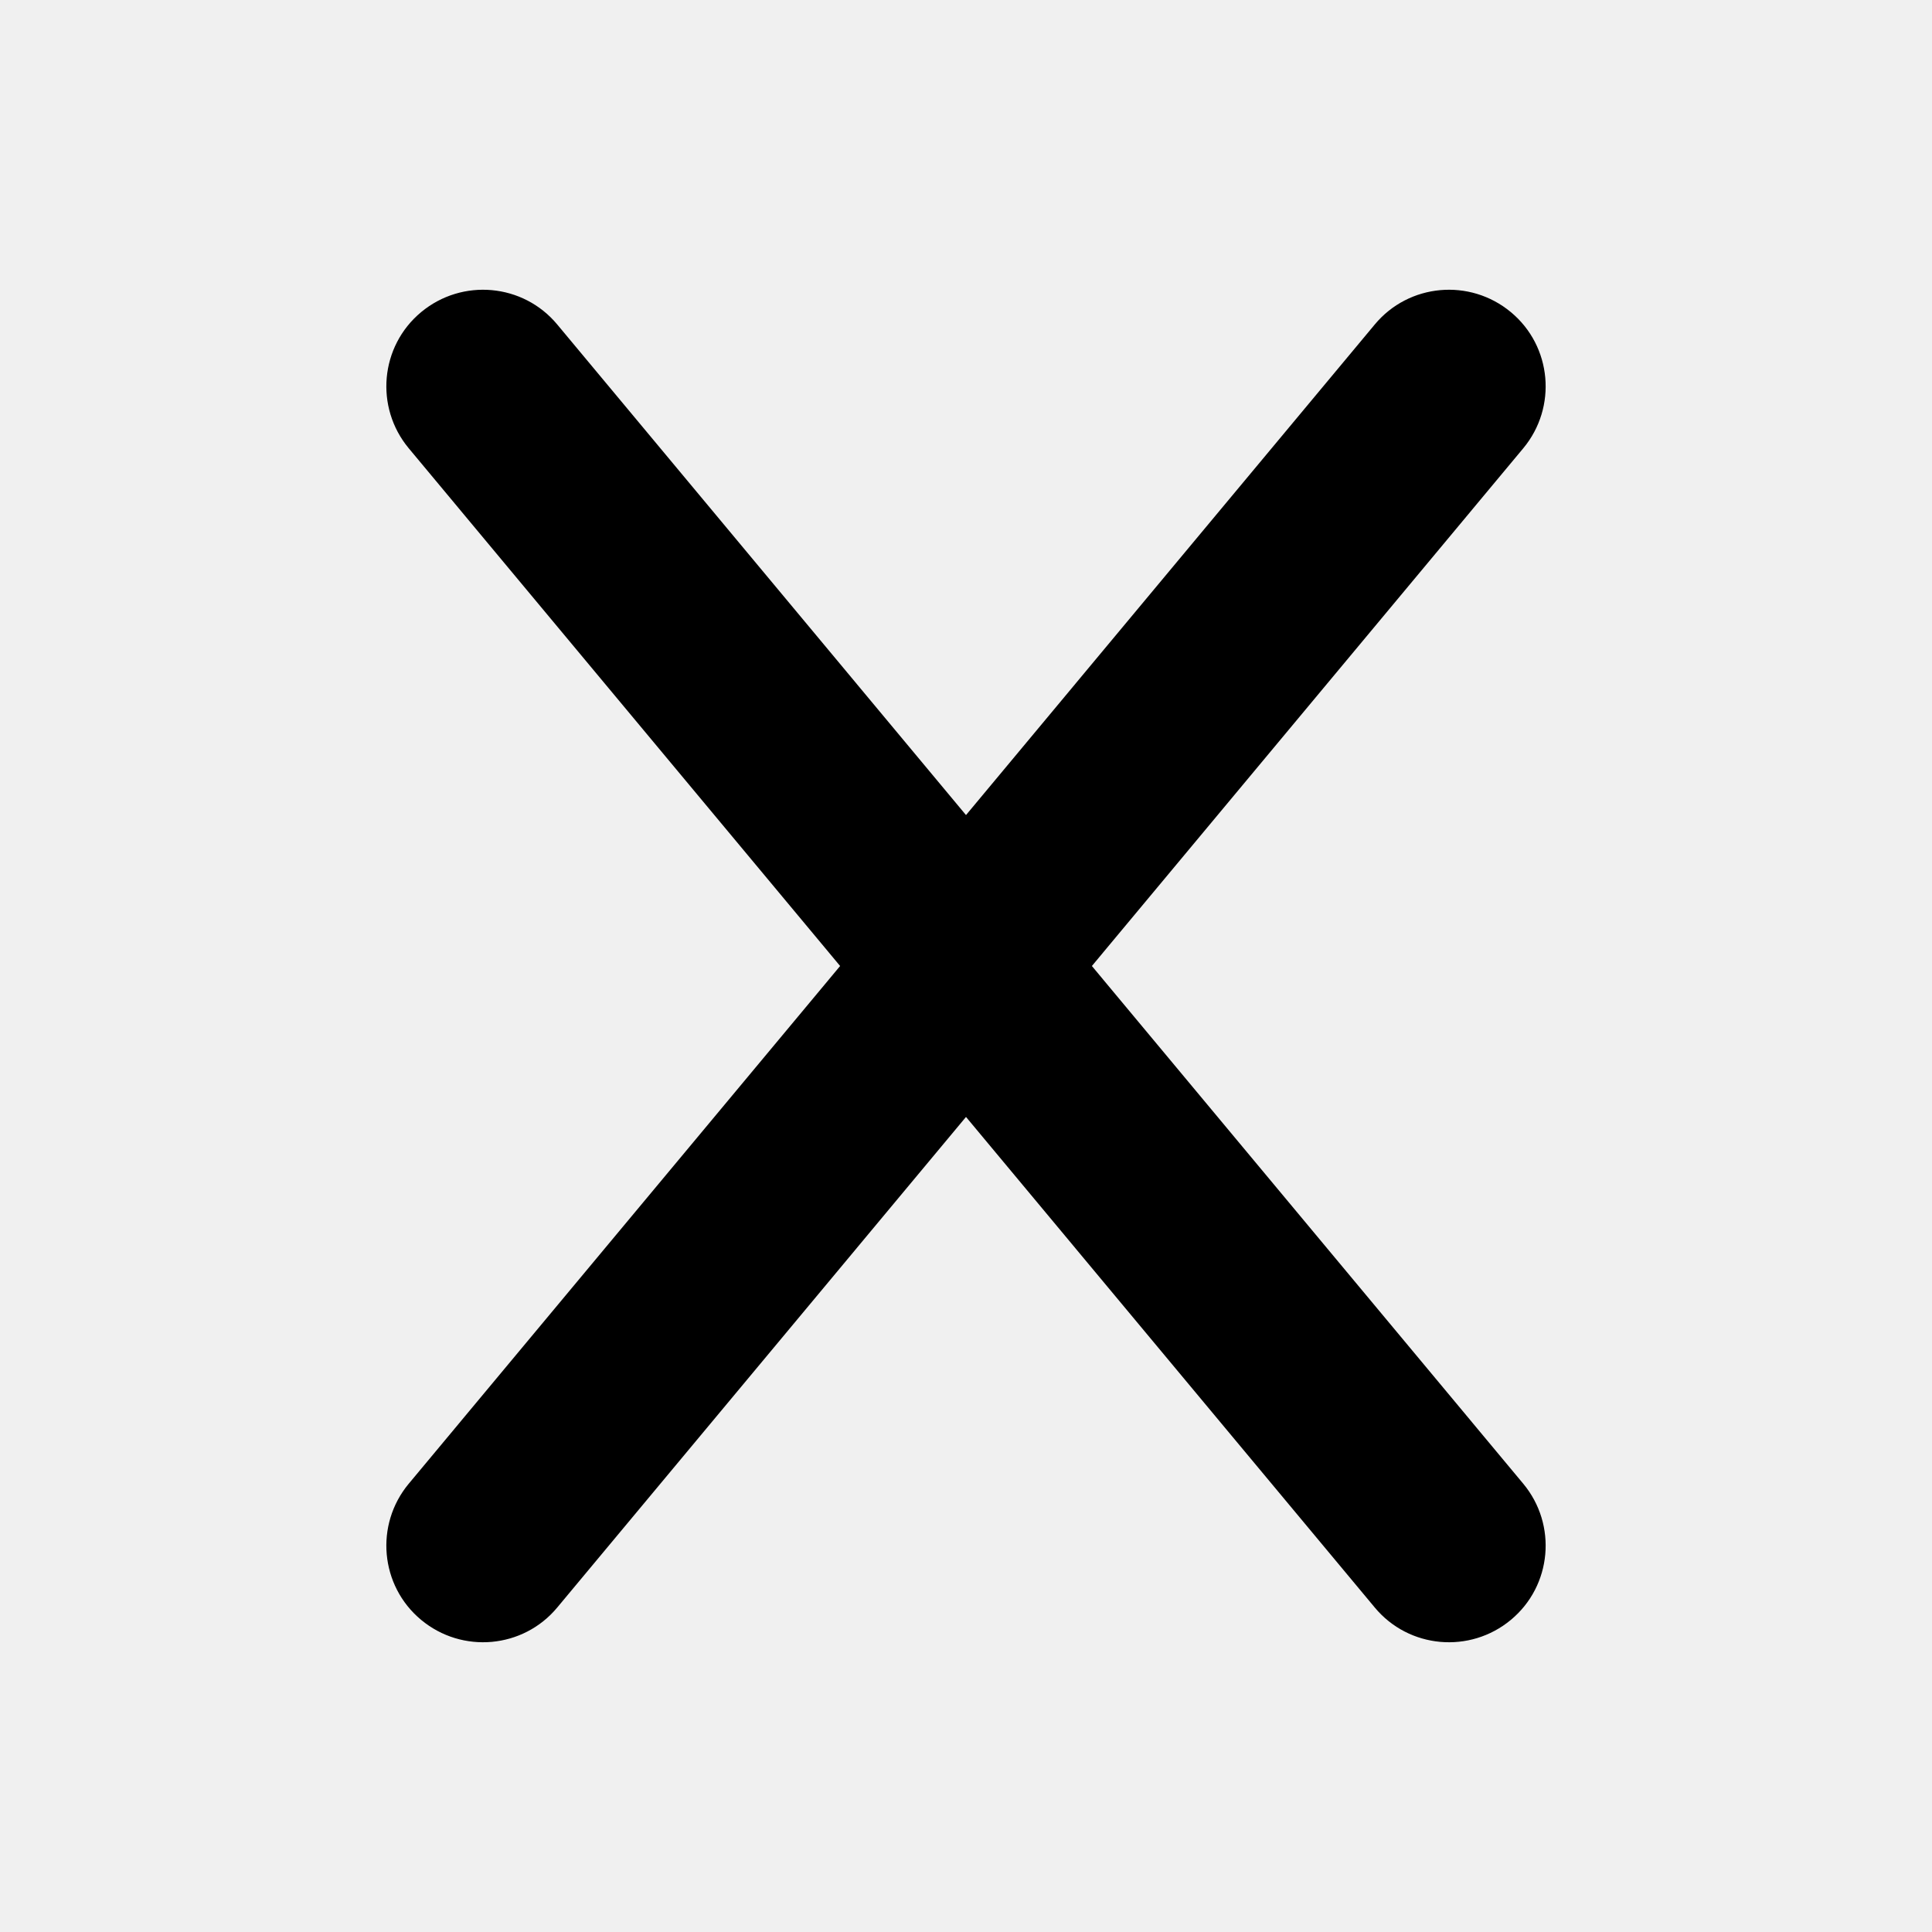
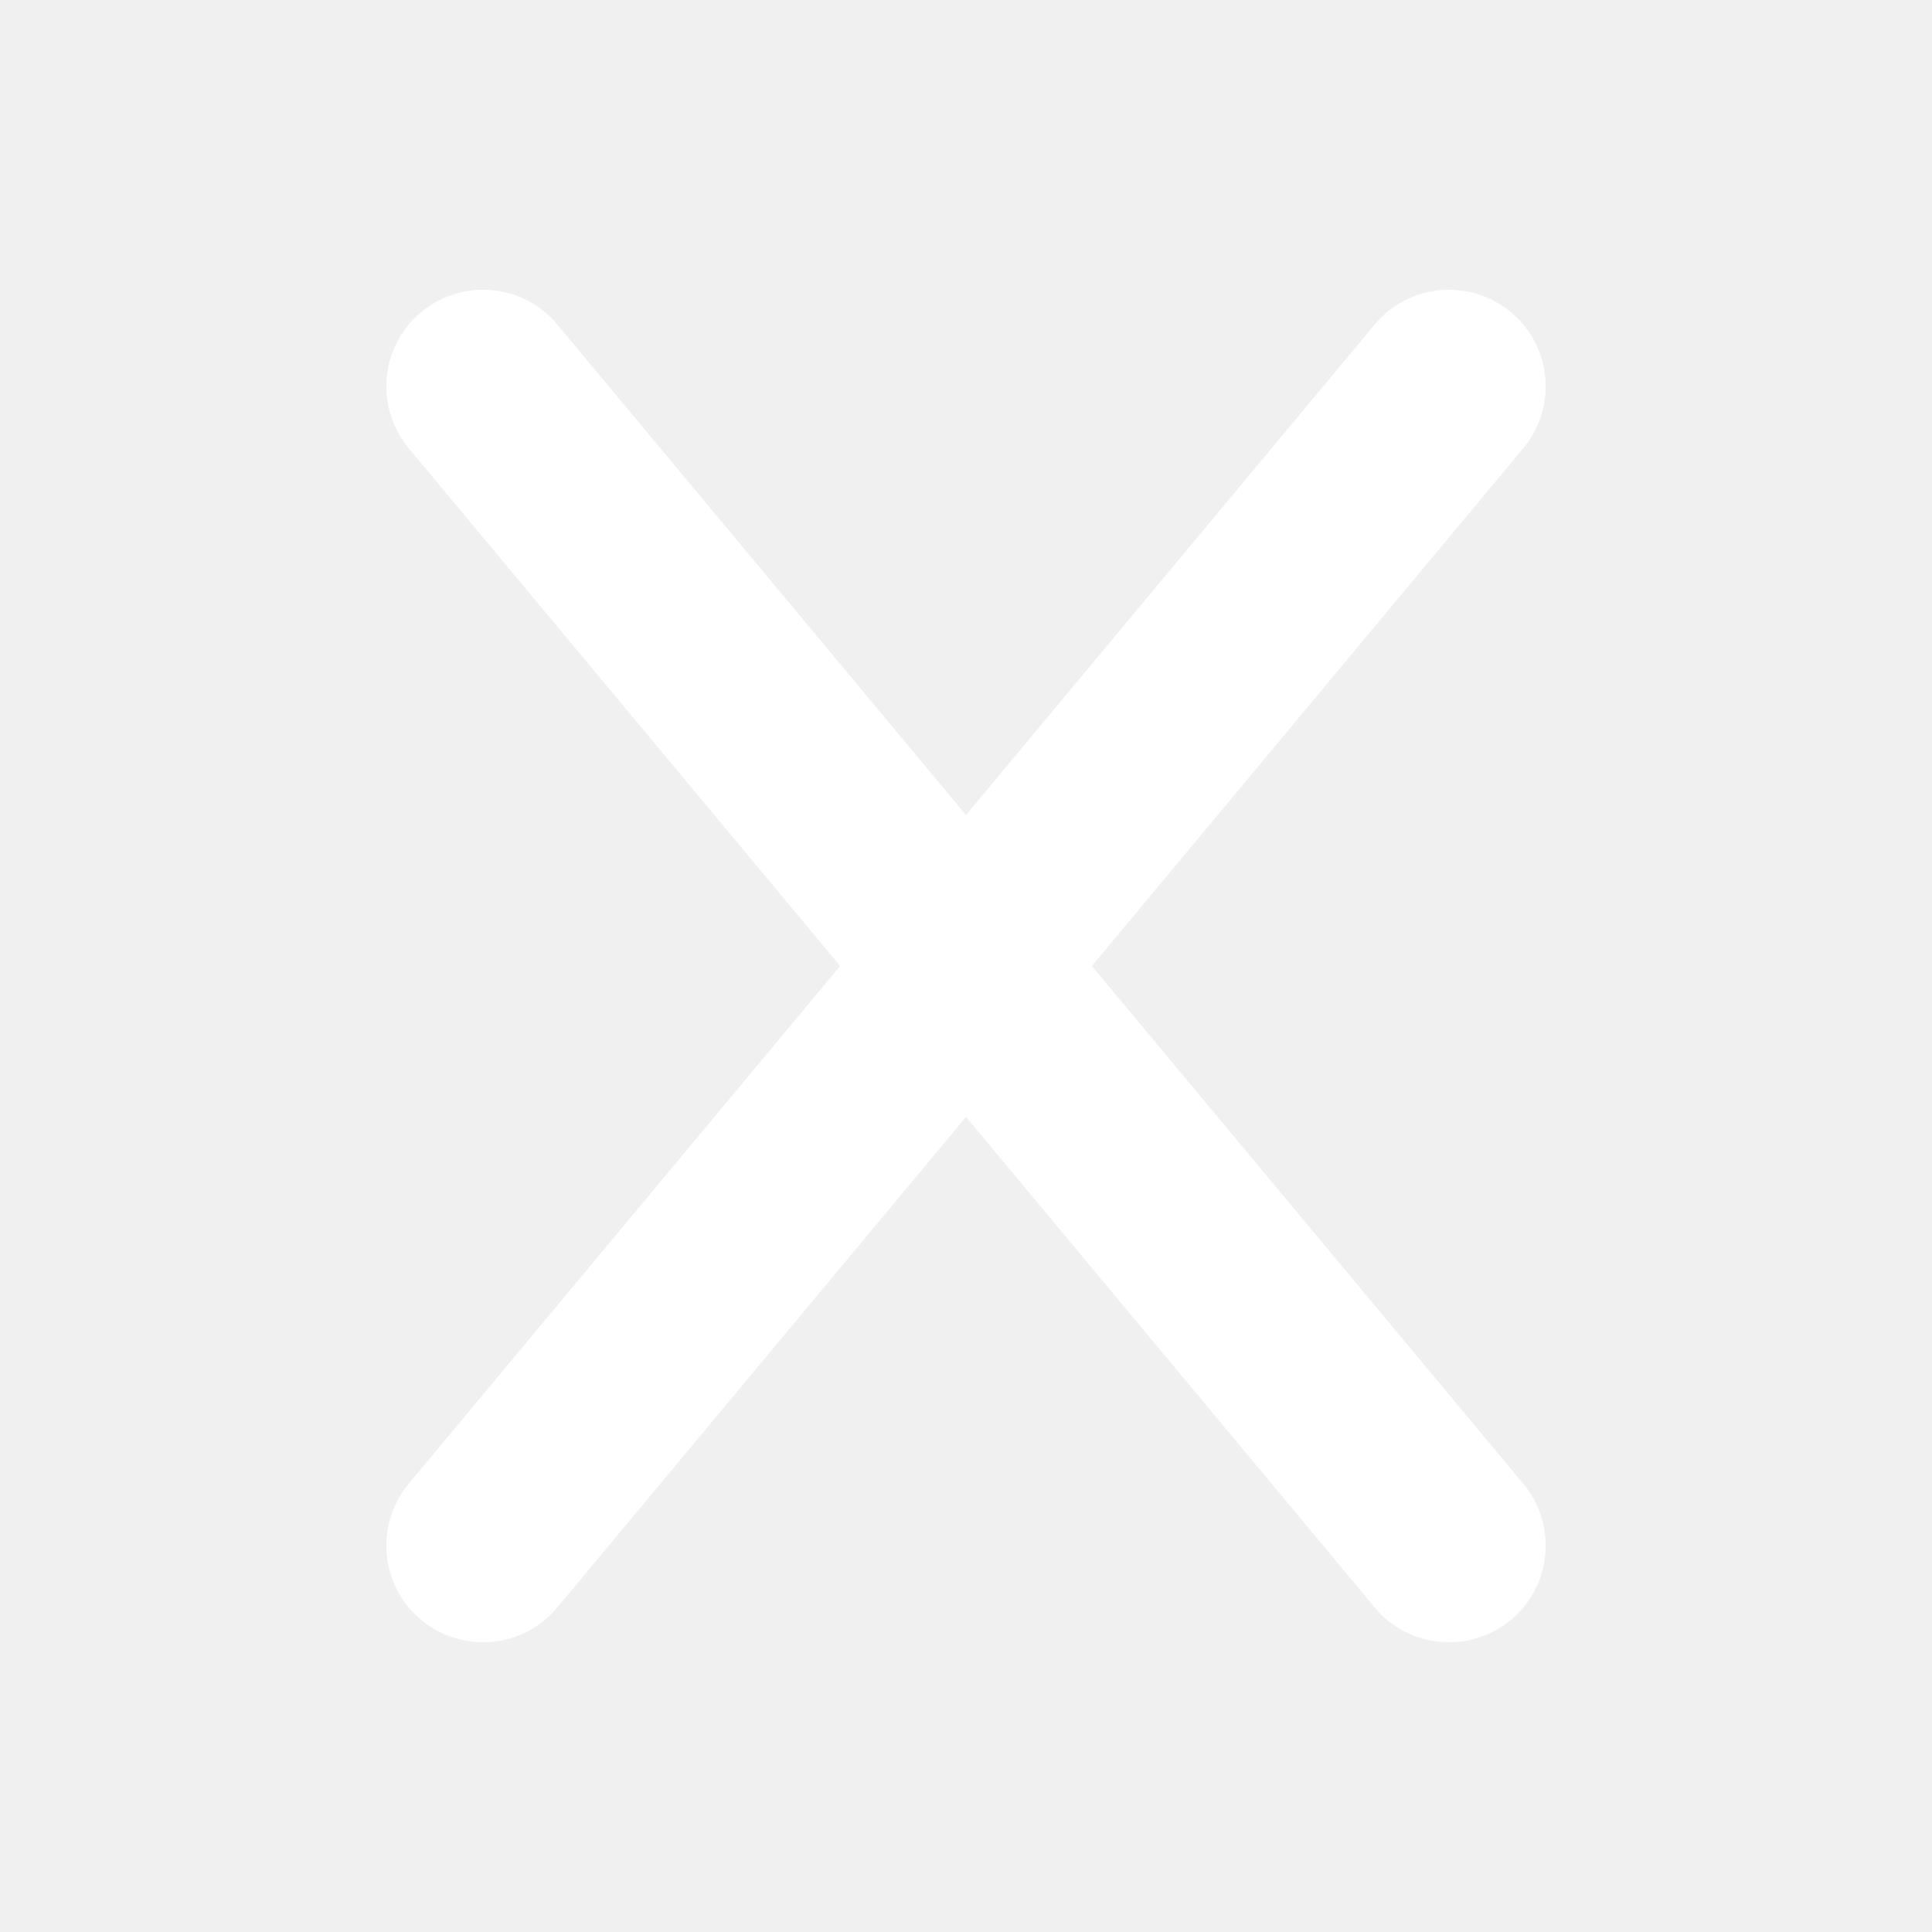
<svg xmlns="http://www.w3.org/2000/svg" viewBox="0 0 640 640">
-   <path d="M504.6 148.5C515.9 134.9 514.1 114.7 500.5 103.4C486.9 92.1 466.7 93.9 455.4 107.5L320 270L184.6 107.5C173.3 93.9 153.1 92.1 139.5 103.4C125.9 114.7 124.1 134.9 135.4 148.5L278.3 320L135.4 491.5C124.1 505.1 125.9 525.3 139.5 536.6C153.1 547.9 173.3 546.1 184.6 532.5L320 370L455.4 532.5C466.7 546.1 486.9 547.9 500.5 536.6C514.1 525.3 515.9 505.1 504.6 491.5L361.7 320L504.6 148.5z" />
+   <path fill="#ffffff" d="M504.6 148.5C515.9 134.9 514.1 114.7 500.5 103.4C486.9 92.1 466.7 93.9 455.4 107.5L320 270L184.6 107.5C173.3 93.9 153.1 92.1 139.5 103.4C125.9 114.7 124.1 134.9 135.4 148.5L278.3 320L135.4 491.5C124.1 505.1 125.9 525.3 139.5 536.6C153.1 547.9 173.3 546.1 184.6 532.5L320 370L455.4 532.5C466.7 546.1 486.9 547.9 500.5 536.6C514.1 525.3 515.9 505.1 504.6 491.5L361.7 320L504.6 148.5z" />
</svg>
